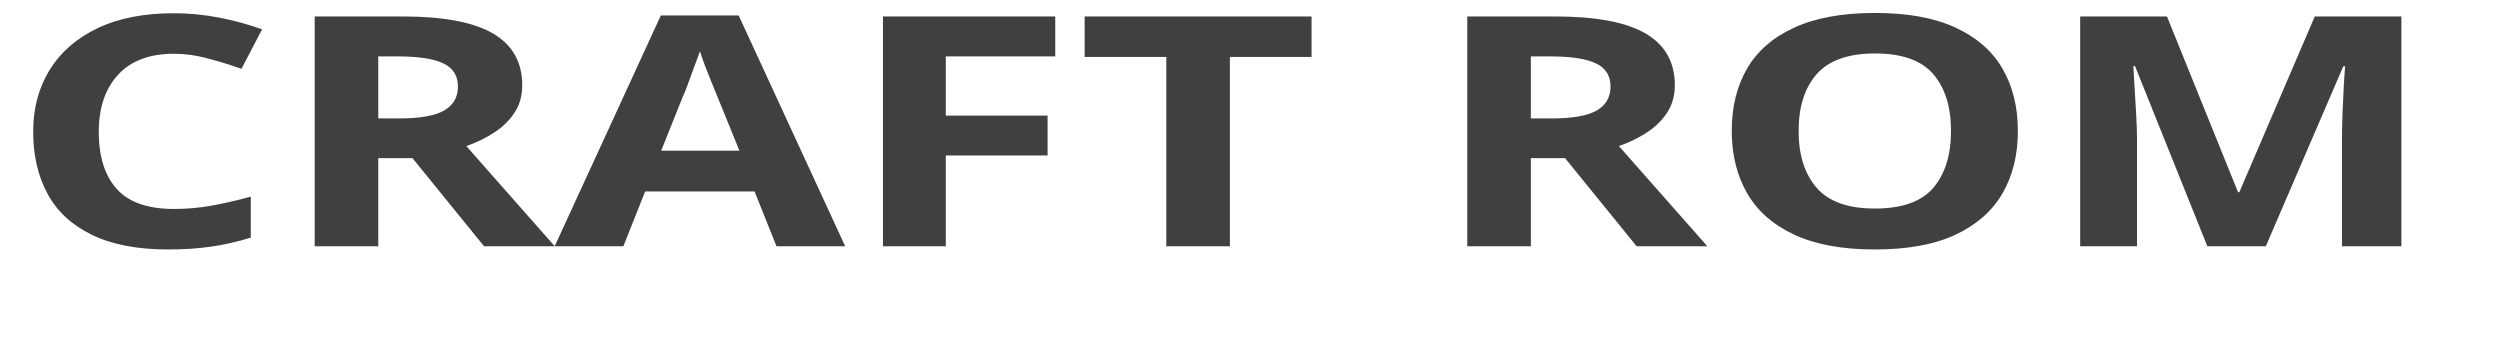
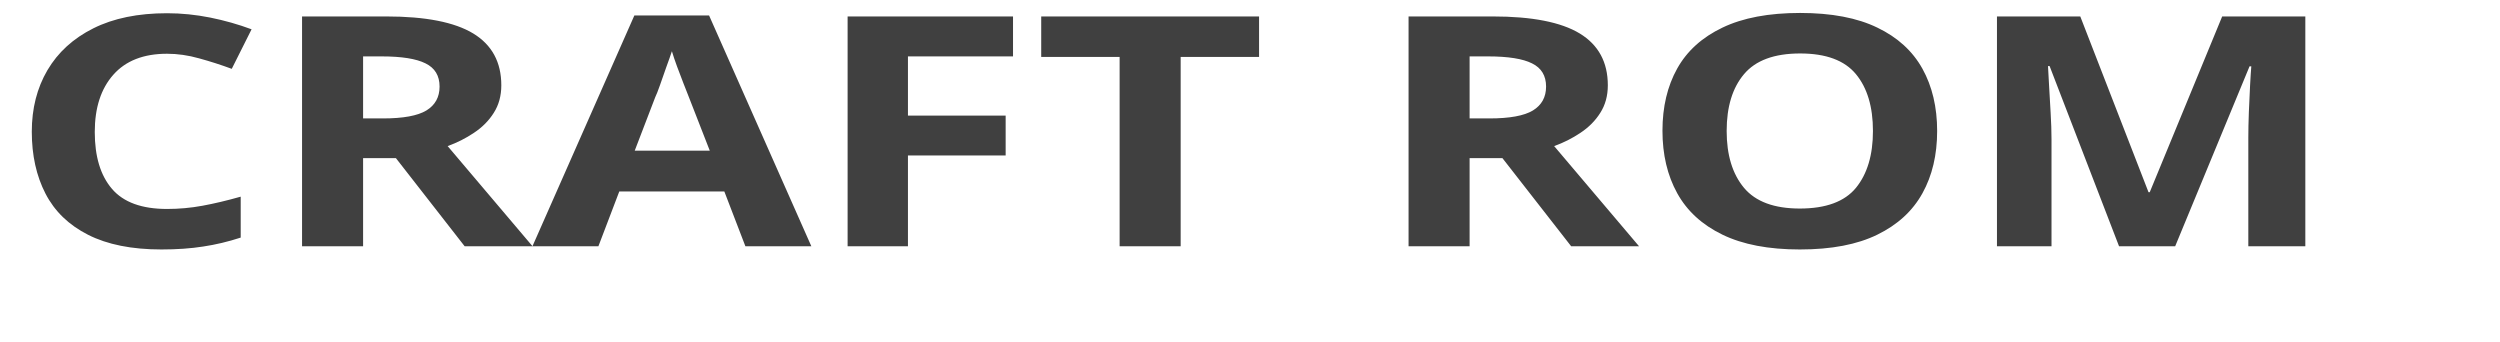
<svg xmlns="http://www.w3.org/2000/svg" width="468.14" height="63.92">
  <g>
-     <text stroke-width="0" font-weight="bold" opacity="0.75" transform="matrix(2.18968 0 0 1.67426 2.09776 -30.5627)" stroke="#000" xml:space="preserve" text-anchor="start" font-family="'Newsreader'" font-size="36" id="svg_24" y="45.797" x="-0.215" fill="#000000">CRAFT ROM</text>
+     <text stroke-width="0" font-weight="bold" opacity="0.75" transform="matrix(2.10214 0 0 1.67426 2.00398 -30.5627)" stroke="#000" xml:space="preserve" text-anchor="start" font-family="'Newsreader'" font-size="36" id="svg_24" y="45.797" x="-0.215" fill="#000000">CRAFT ROM</text>
  </g>
</svg>
